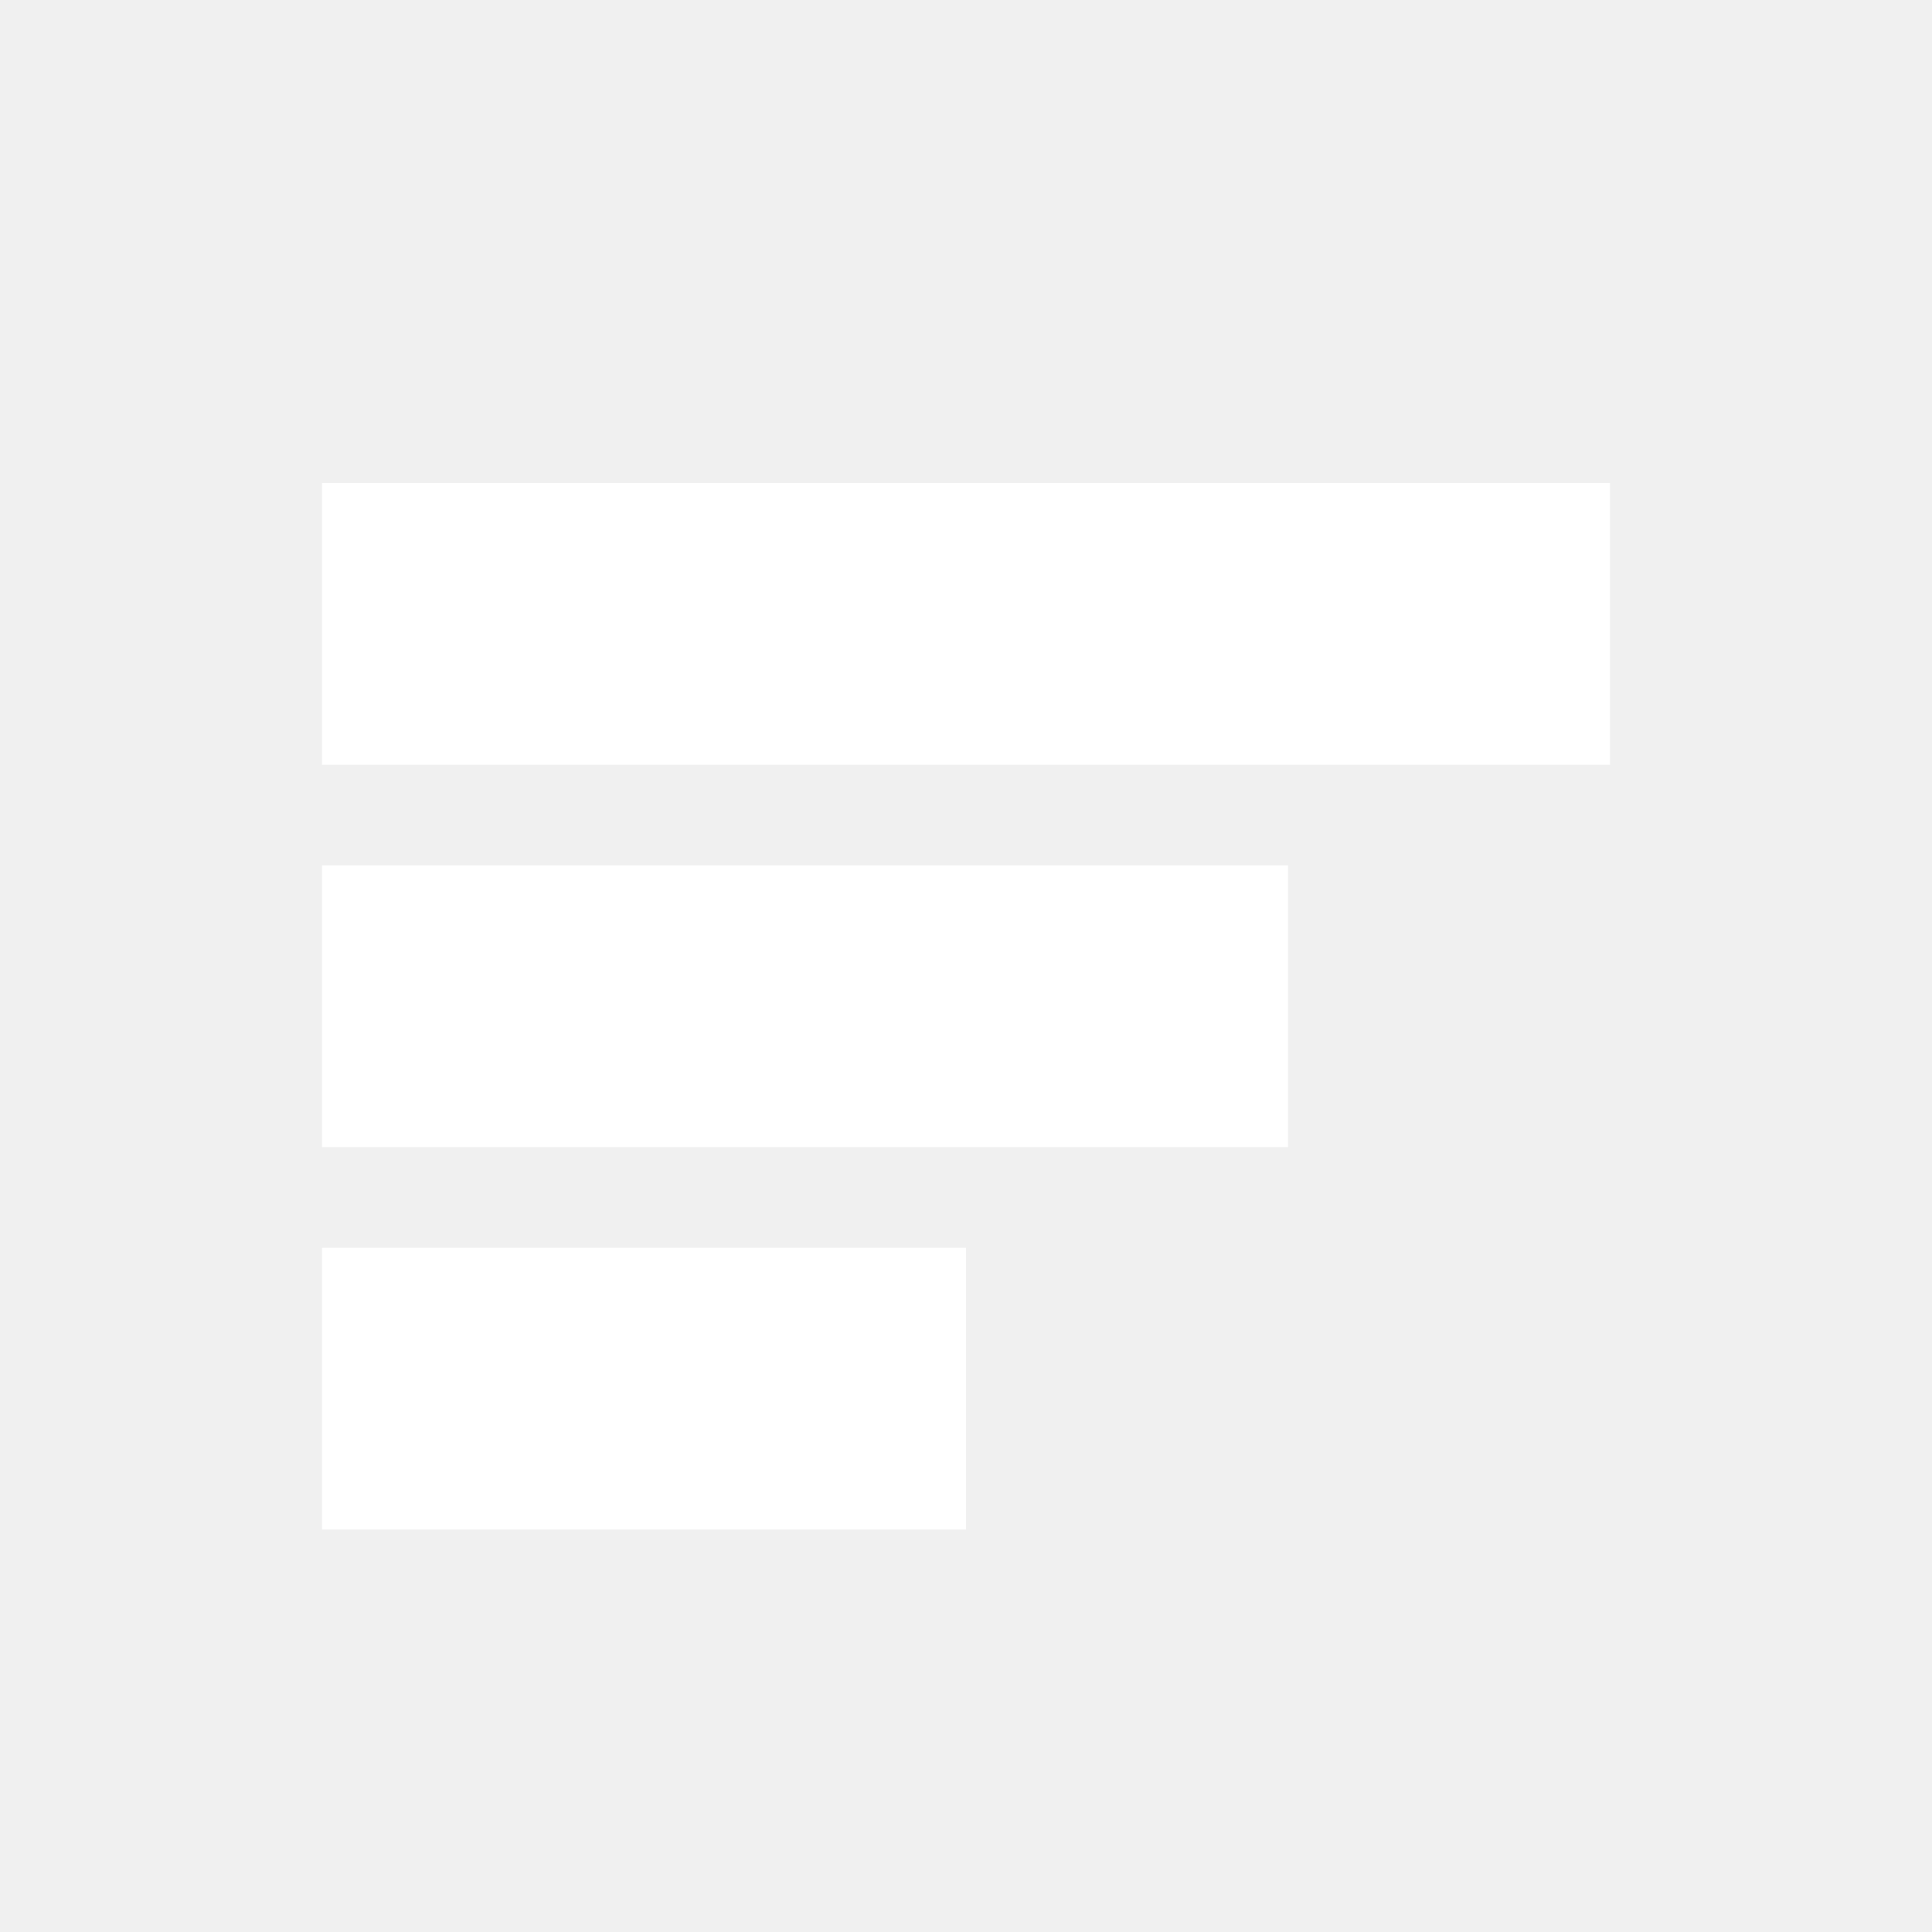
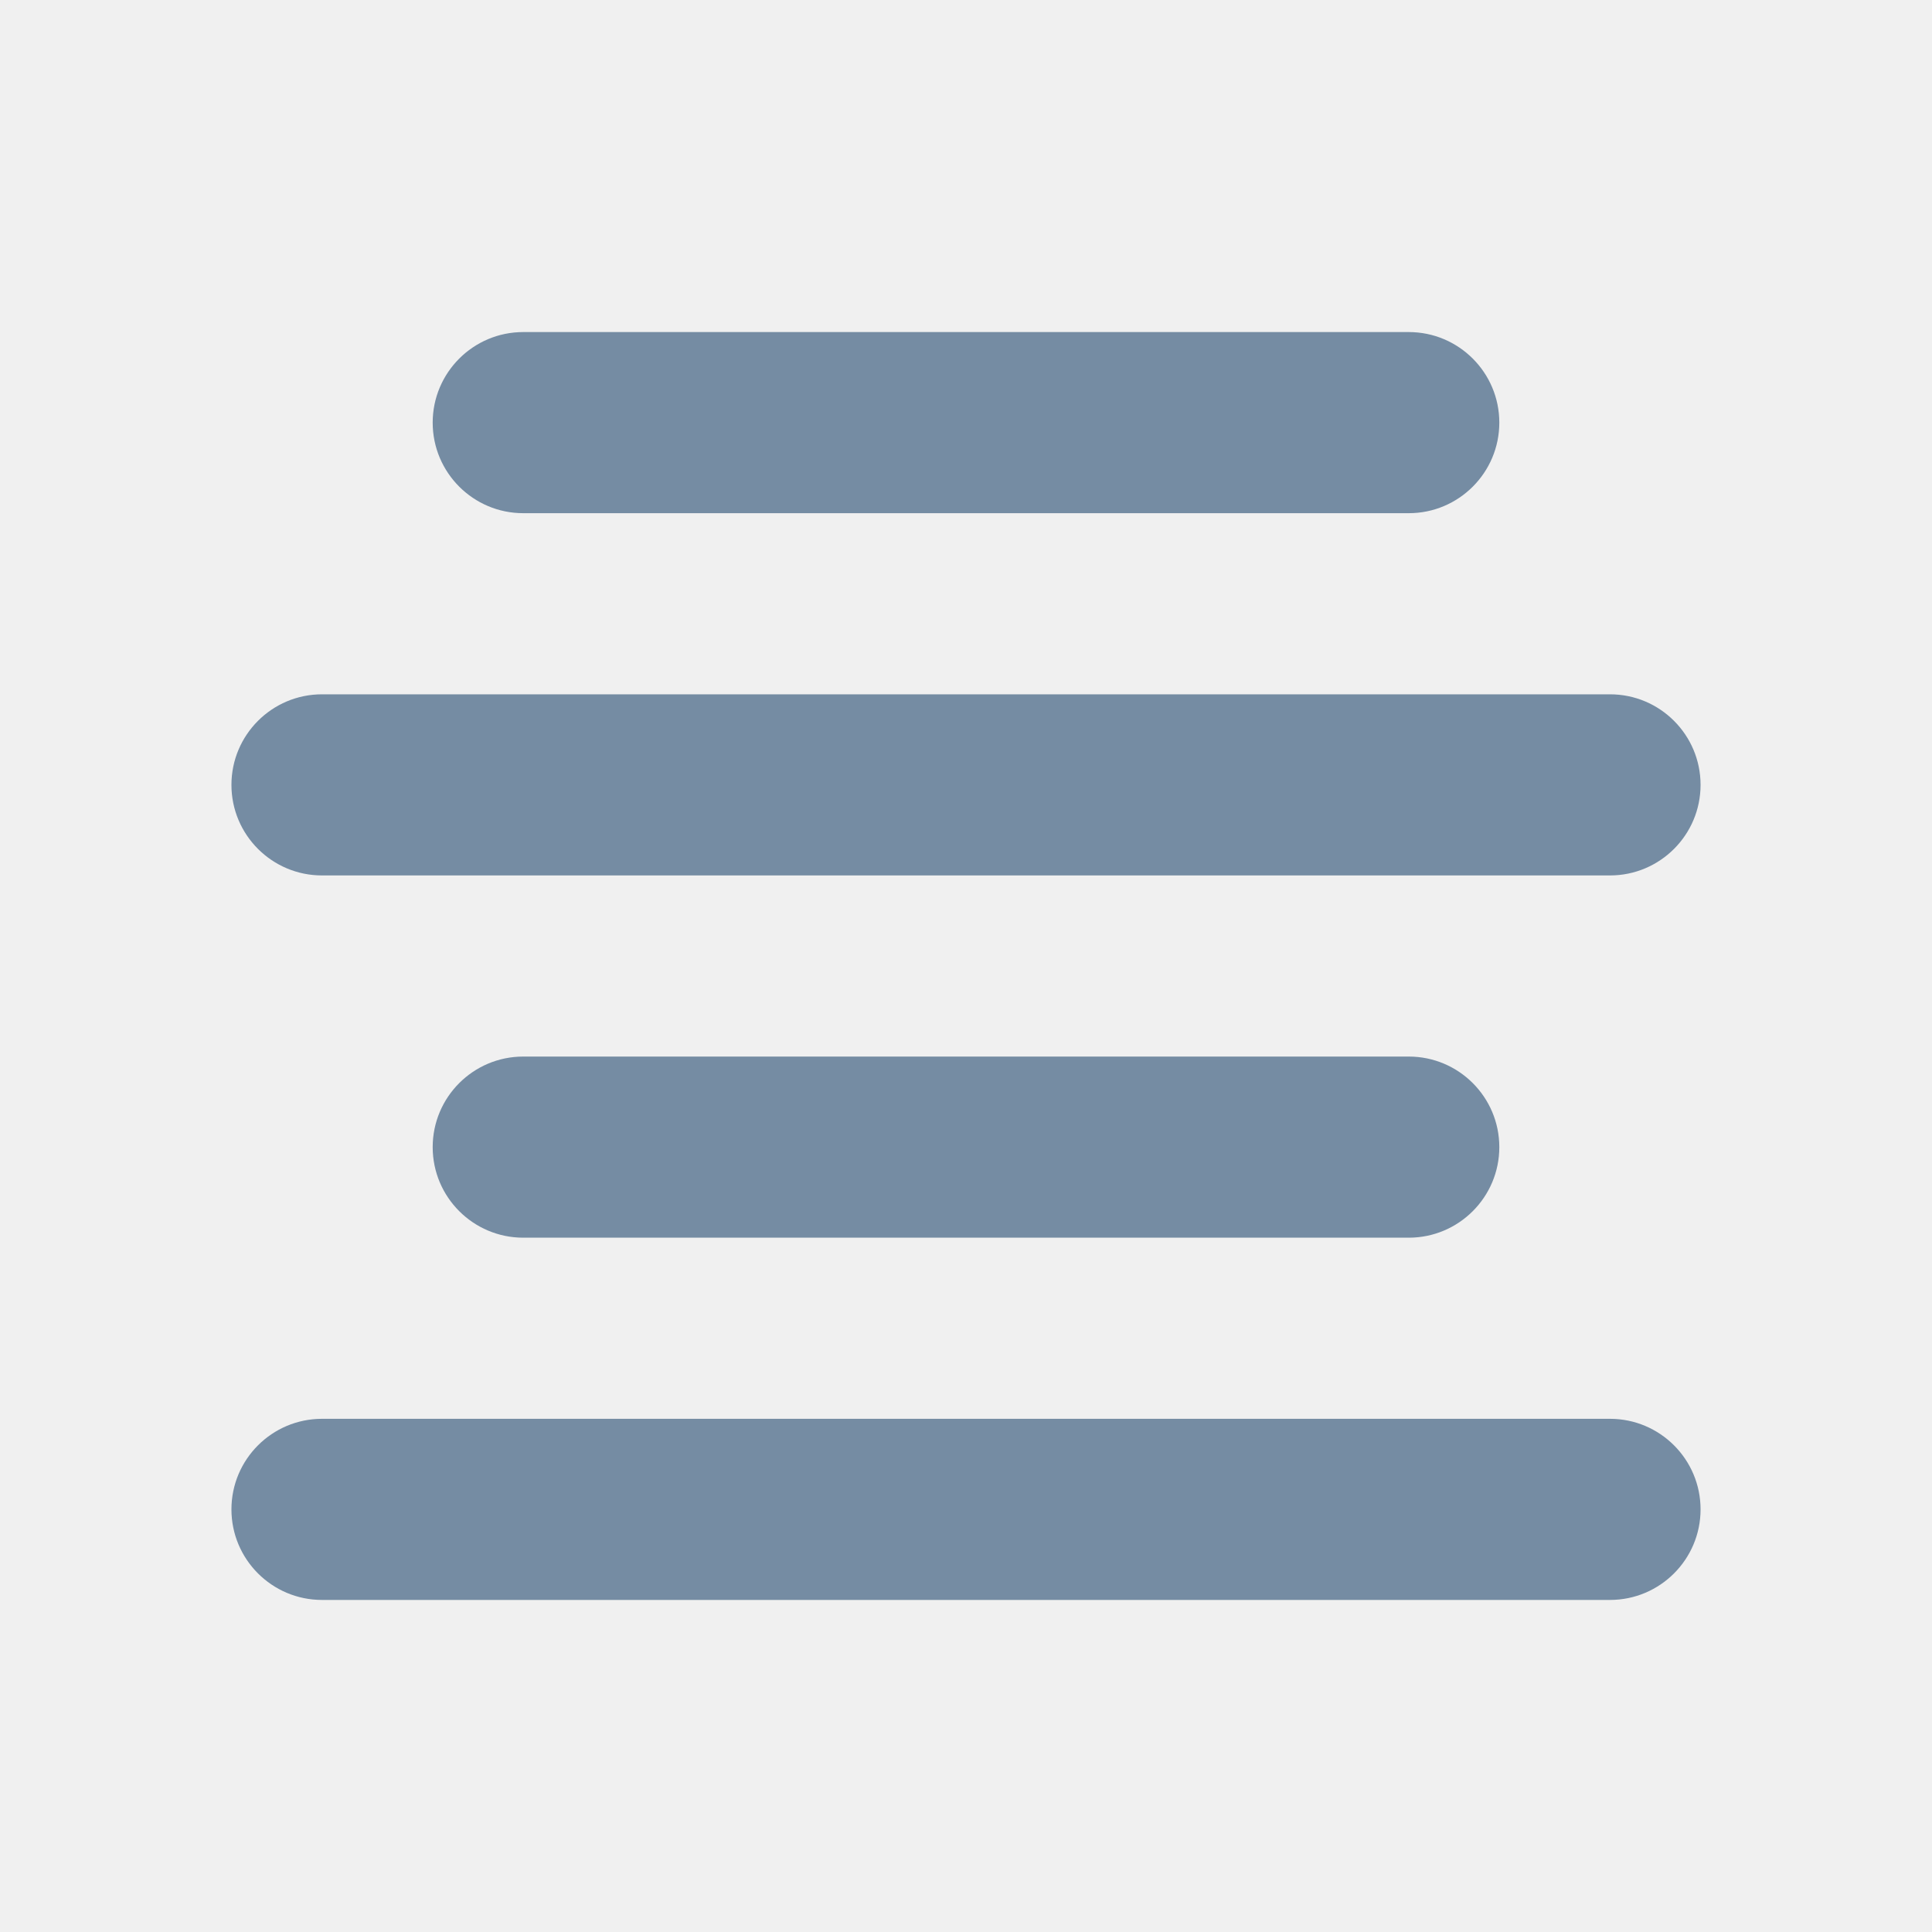
- <svg xmlns="http://www.w3.org/2000/svg" fill="none" width="800px" height="800px" viewBox="0 0 24 24">
-   <g id="SVGRepo_iconCarrier" stroke="#ffffff" stroke-width="2">
-     <path d="M5 7h14v1.5H5V7z" fill="#ffffff" />
-     <path d="M5 11.75h10v1.5H5v-1.5z" fill="#ffffff" />
-     <path d="M5 16.5h6v1.5H5v-1.5z" fill="#ffffff" />
-   </g>
+ <svg xmlns="http://www.w3.org/2000/svg" width="80" height="80" viewBox="0 0 24 24" fill="none" transform="rotate(0 0 0)">
+   <path d="M5.375 5.25C5.375 4.629 5.879 4.125 6.5 4.125L17.5 4.125C18.121 4.125 18.625 4.629 18.625 5.25C18.625 5.871 18.121 6.375 17.5 6.375L6.5 6.375C5.879 6.375 5.375 5.871 5.375 5.25ZM2.875 9.75C2.875 9.129 3.379 8.625 4 8.625L20 8.625C20.621 8.625 21.125 9.129 21.125 9.75C21.125 10.371 20.621 10.875 20 10.875L4 10.875C3.379 10.875 2.875 10.371 2.875 9.75ZM5.375 14.25C5.375 13.629 5.879 13.125 6.5 13.125L17.5 13.125C18.121 13.125 18.625 13.629 18.625 14.25C18.625 14.871 18.121 15.375 17.5 15.375L6.5 15.375C5.879 15.375 5.375 14.871 5.375 14.25ZM2.875 18.75C2.875 18.129 3.379 17.625 4 17.625L20 17.625C20.621 17.625 21.125 18.129 21.125 18.75C21.125 19.371 20.621 19.875 20 19.875L4 19.875C3.379 19.875 2.875 19.371 2.875 18.75Z" fill="#758CA3" />
</svg>
